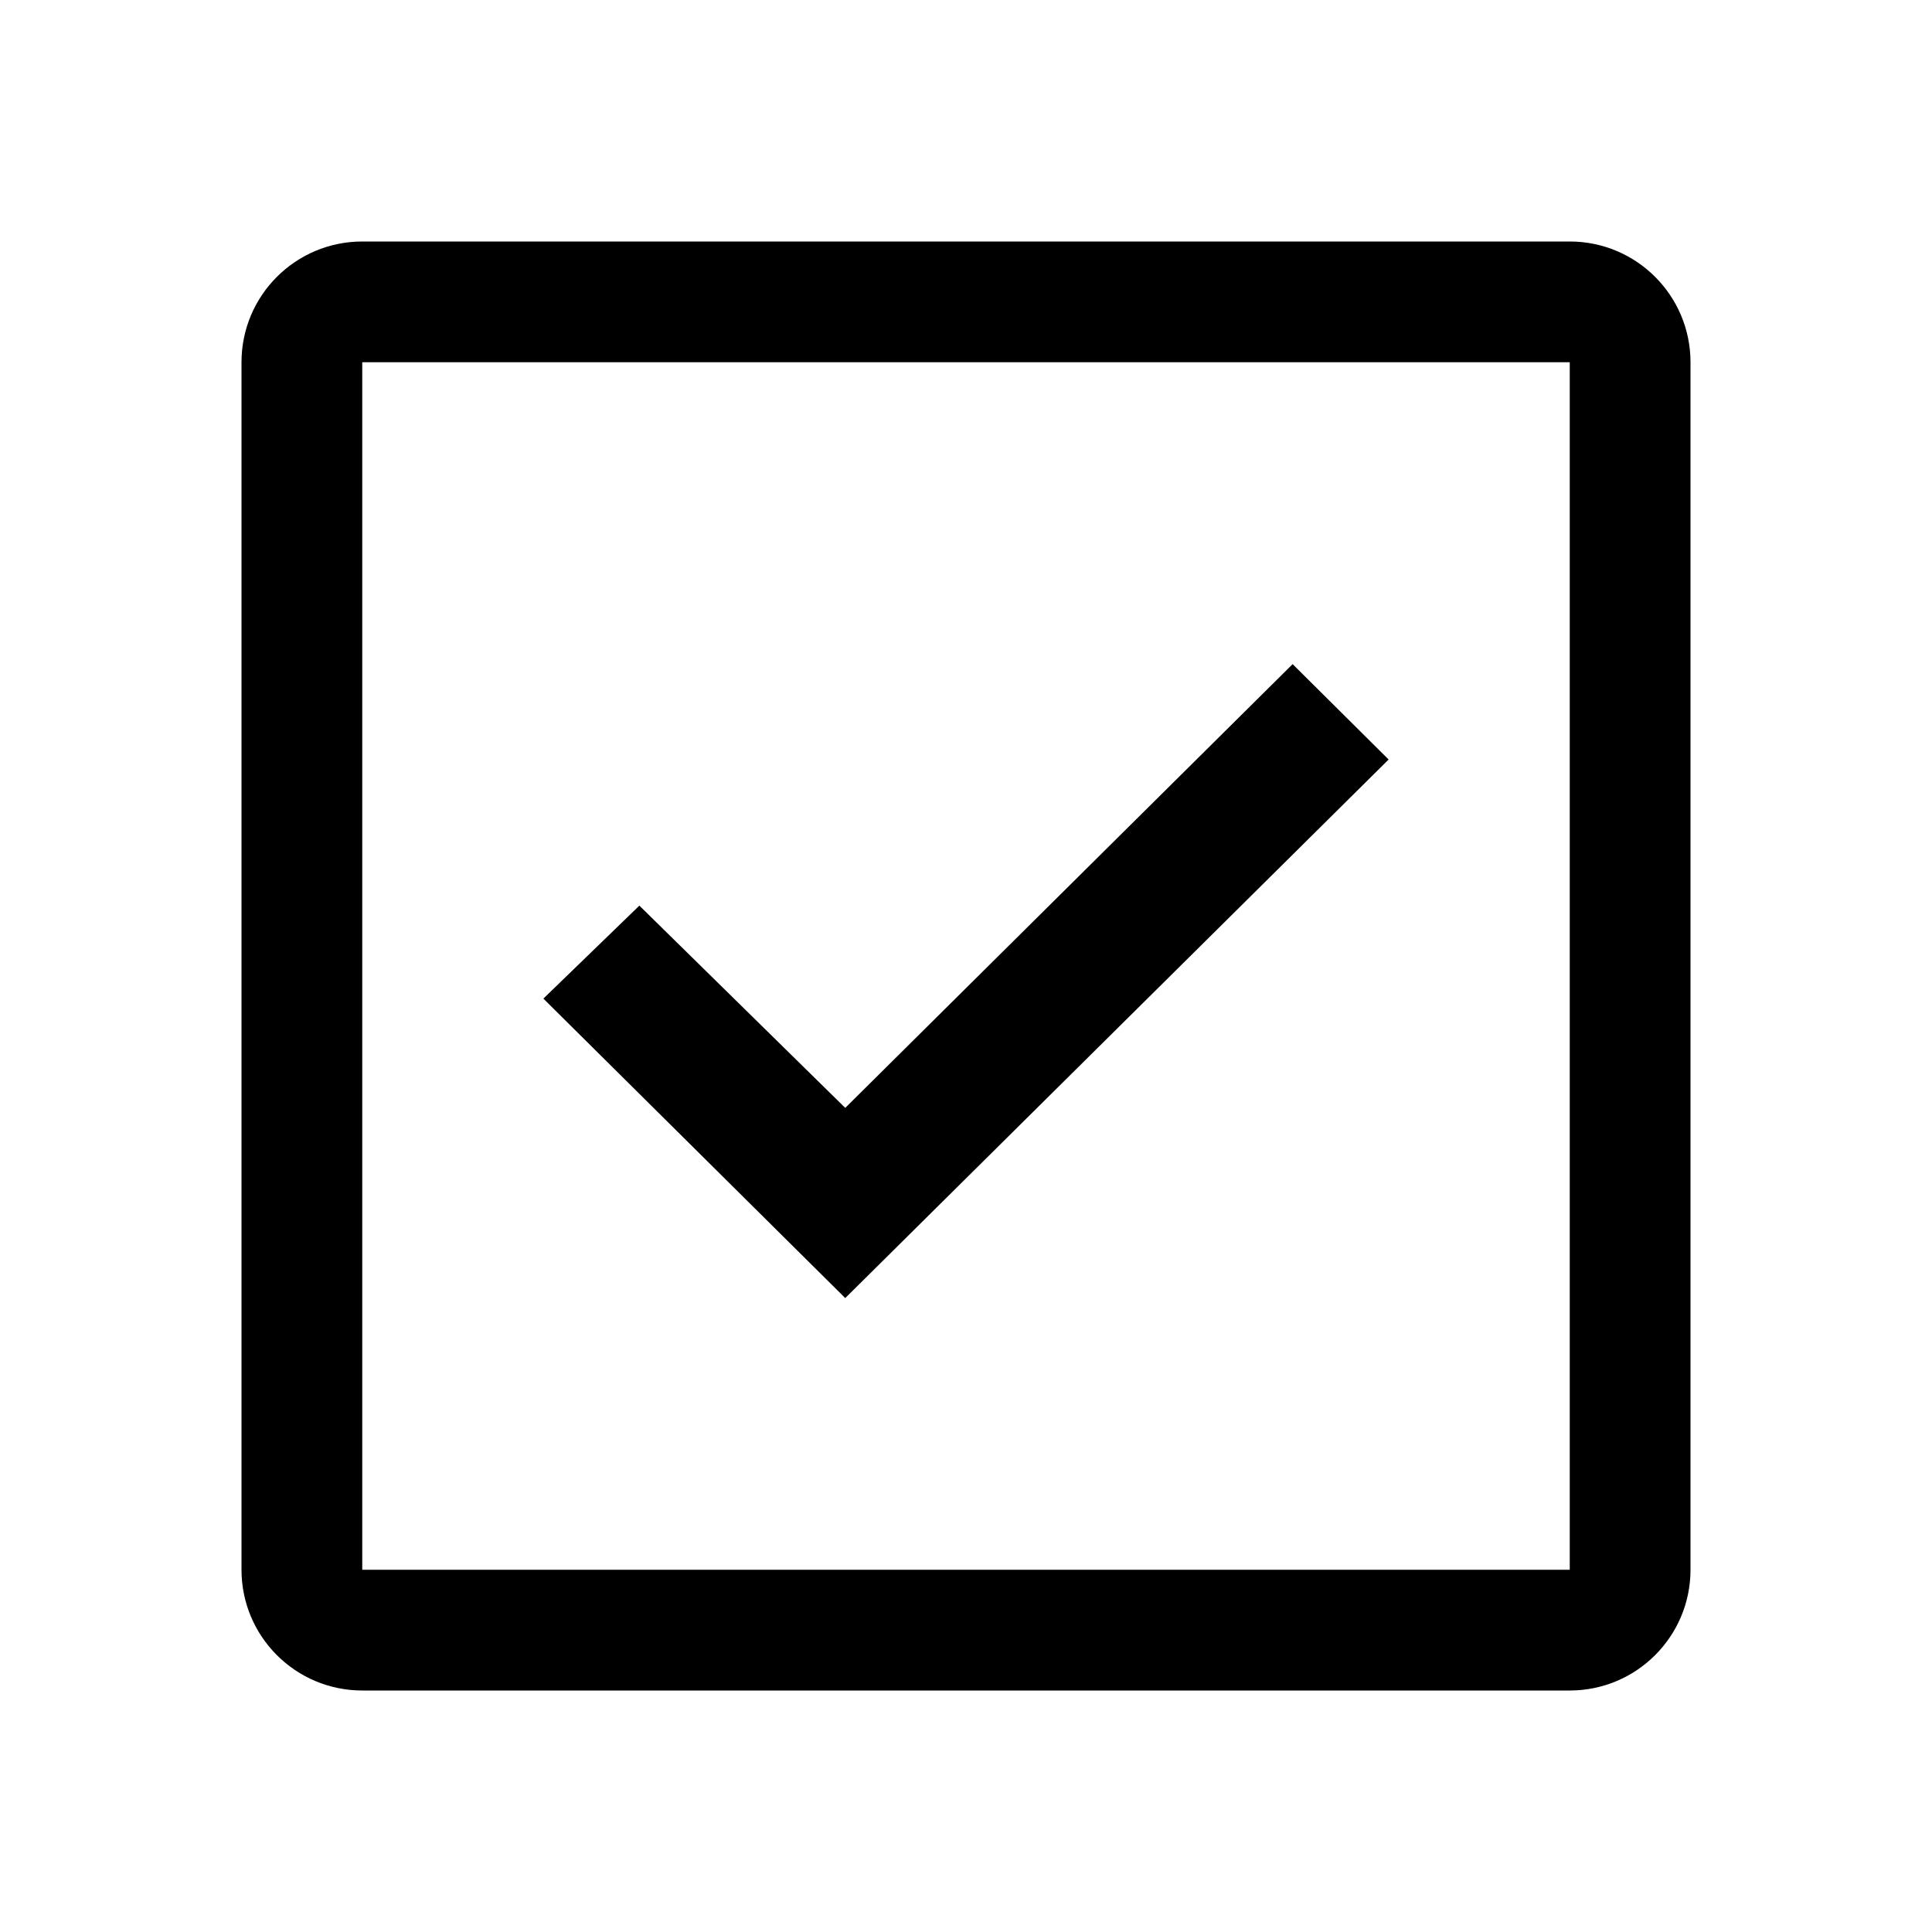
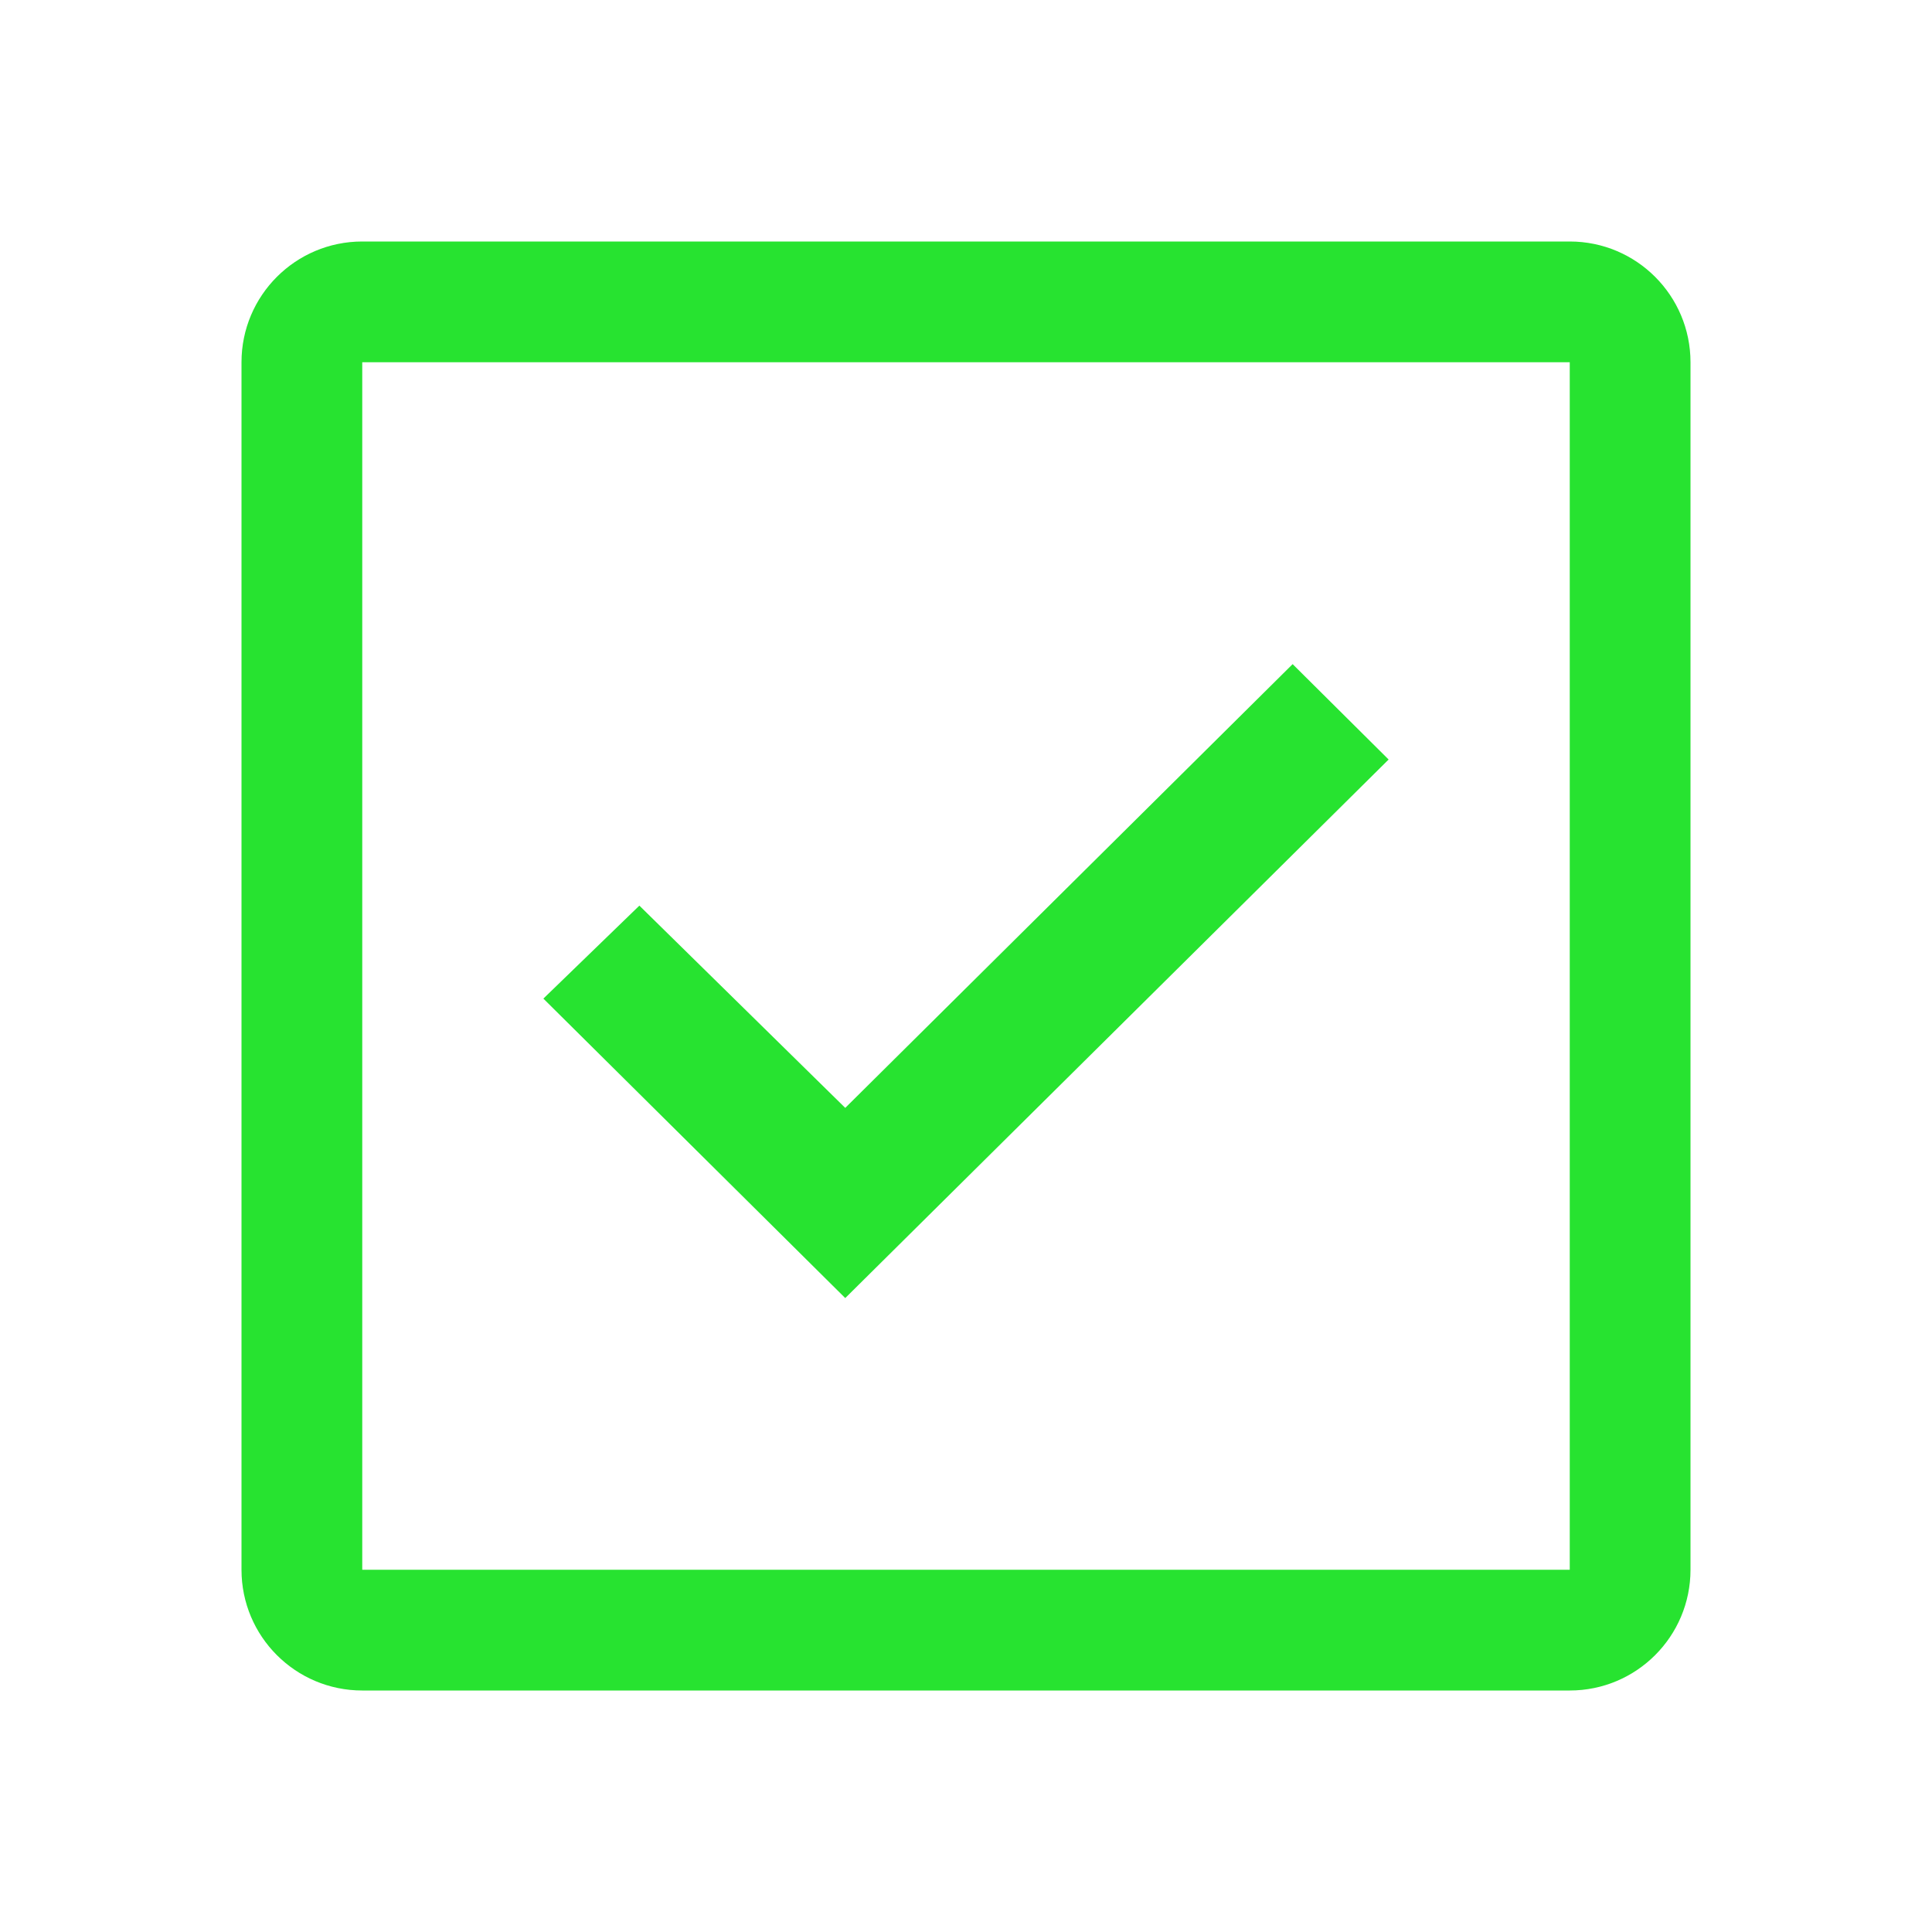
- <svg xmlns="http://www.w3.org/2000/svg" fill="#000000" width="800px" height="800px" viewBox="0 0 32 32" id="icon">
+ <svg xmlns="http://www.w3.org/2000/svg" fill="#27e330" width="800px" height="800px" viewBox="0 0 32 32" id="icon">
  <defs>
    <style>.cls-1{fill:none;}</style>
  </defs>
  <path d="M26,4H6A2,2,0,0,0,4,6V26a2,2,0,0,0,2,2H26a2,2,0,0,0,2-2V6A2,2,0,0,0,26,4ZM6,26V6H26V26Z" />
  <polygon points="14 21.5 9 16.54 10.59 15 14 18.35 21.41 11 23 12.58 14 21.5" />
  <rect id="_Transparent_Rectangle_" data-name="&lt;Transparent Rectangle&gt;" class="cls-1" width="32" height="32" />
</svg>
